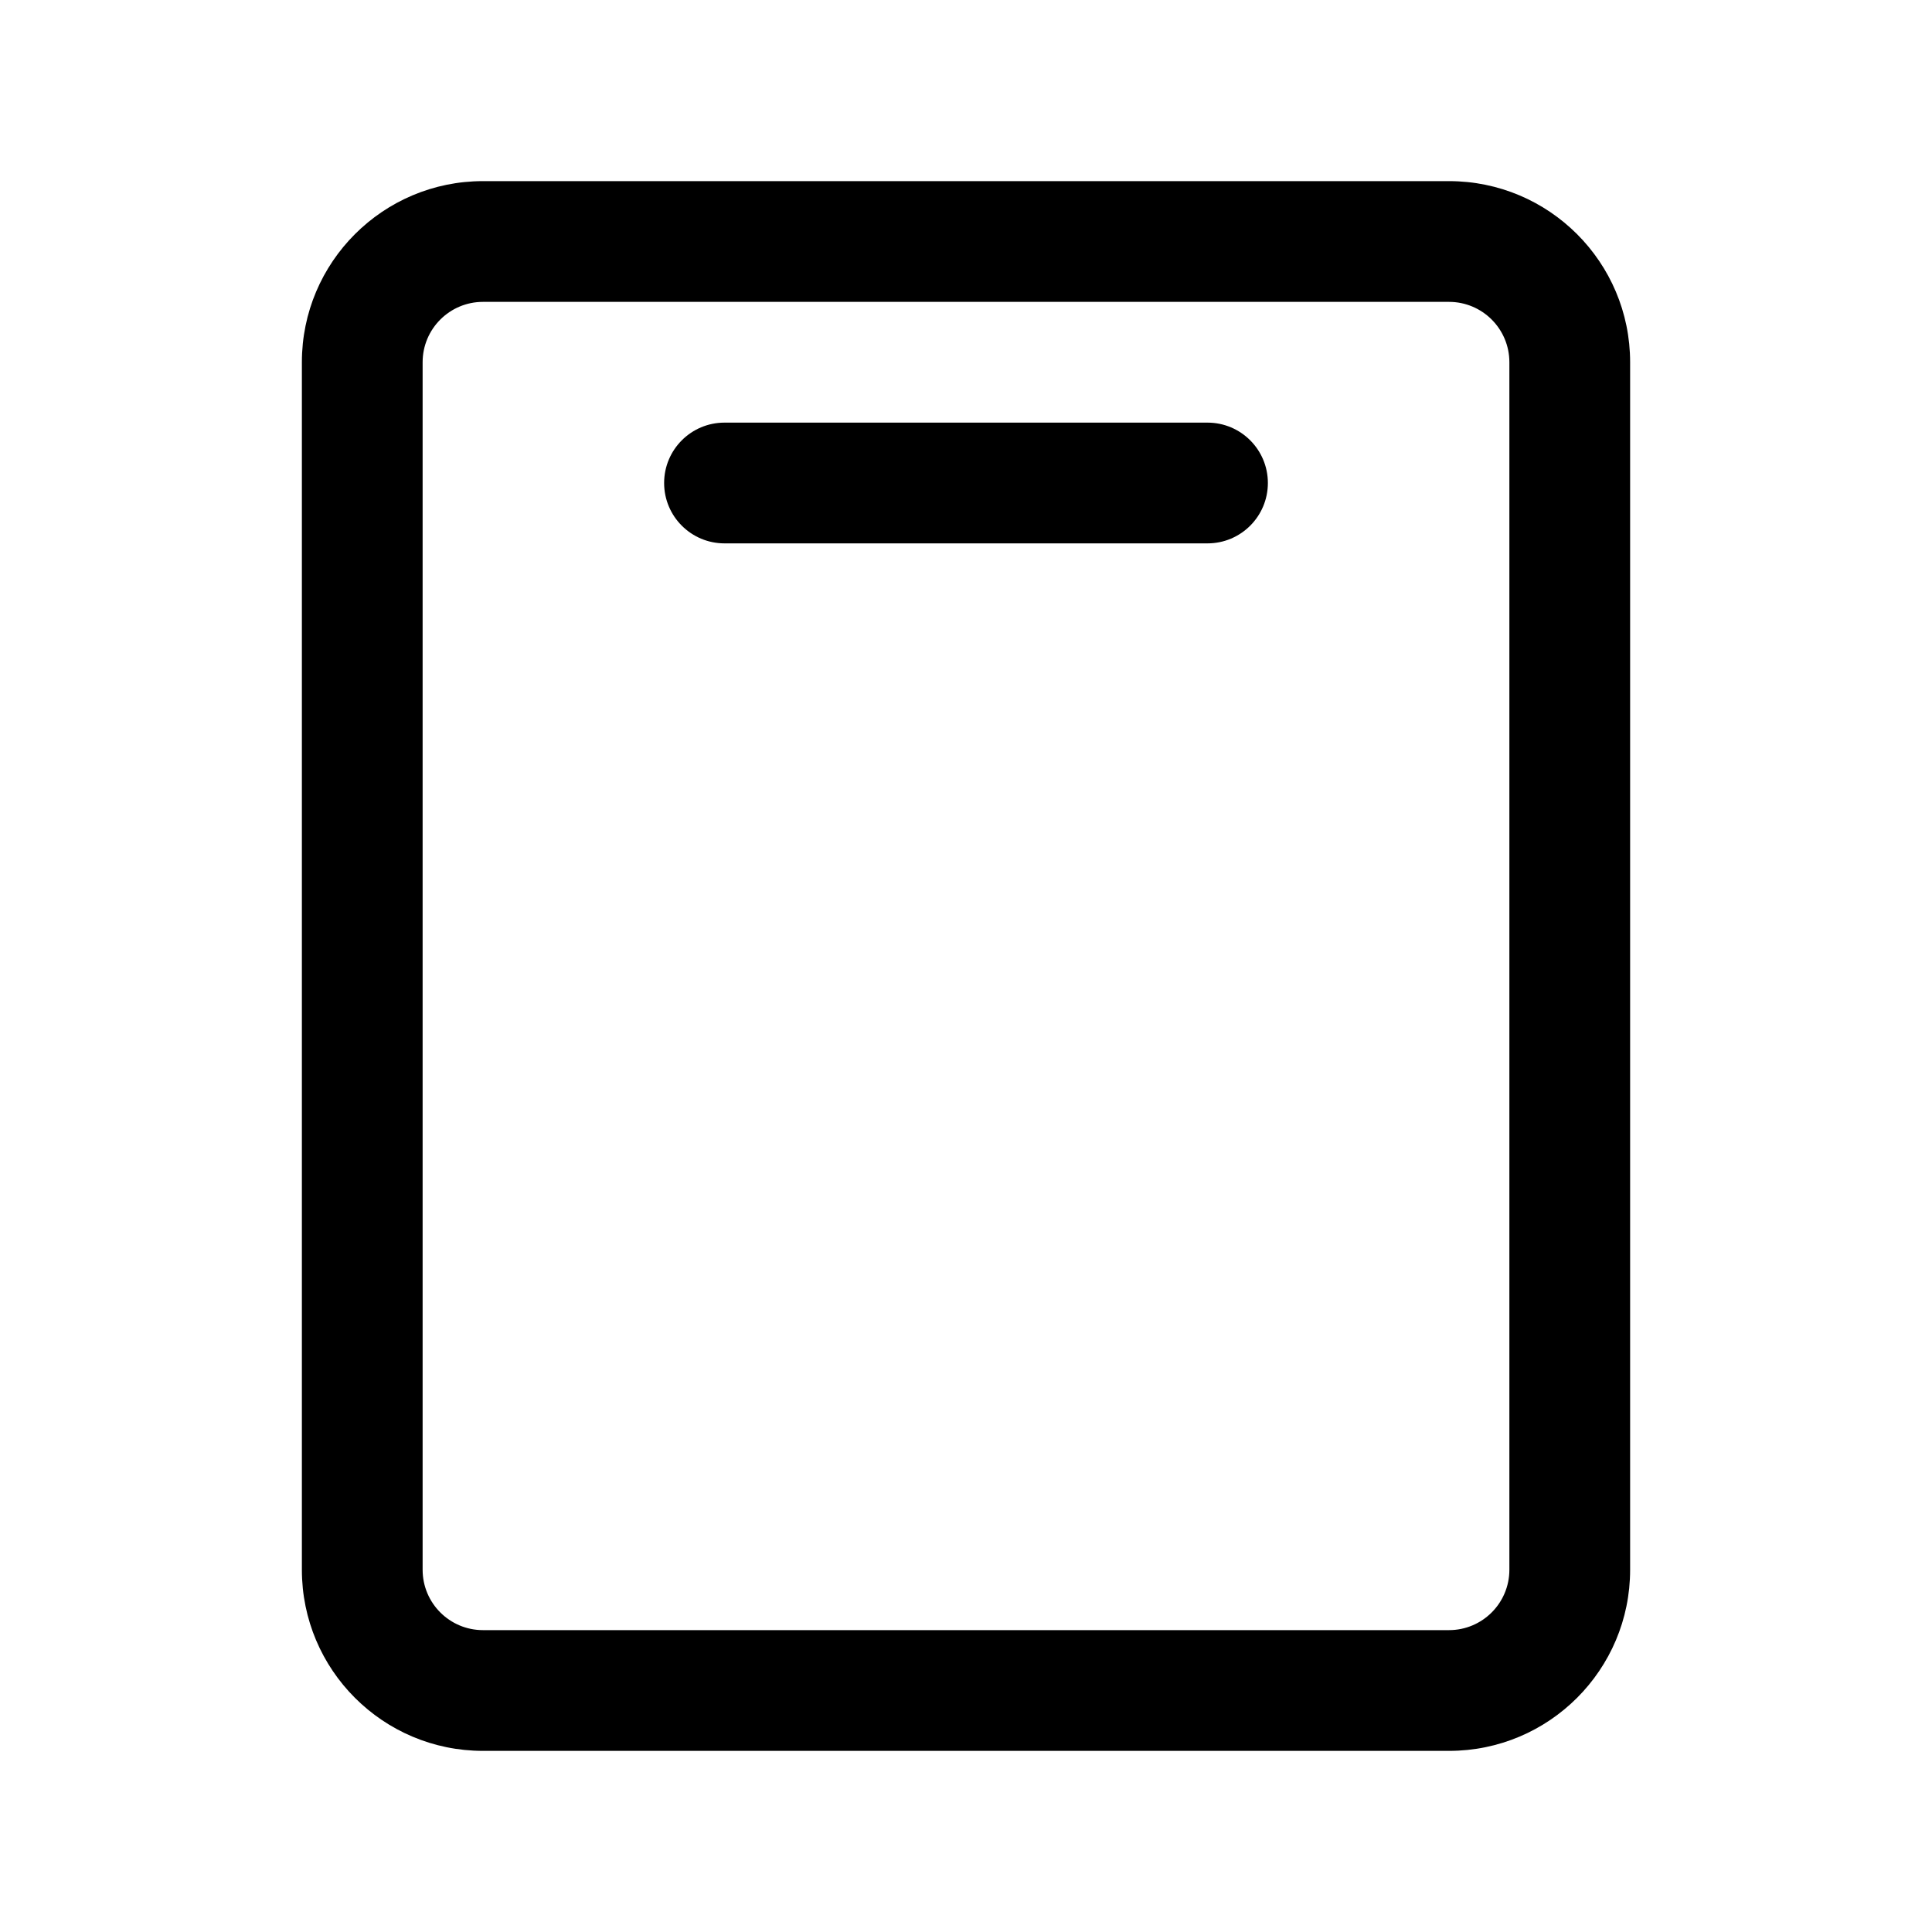
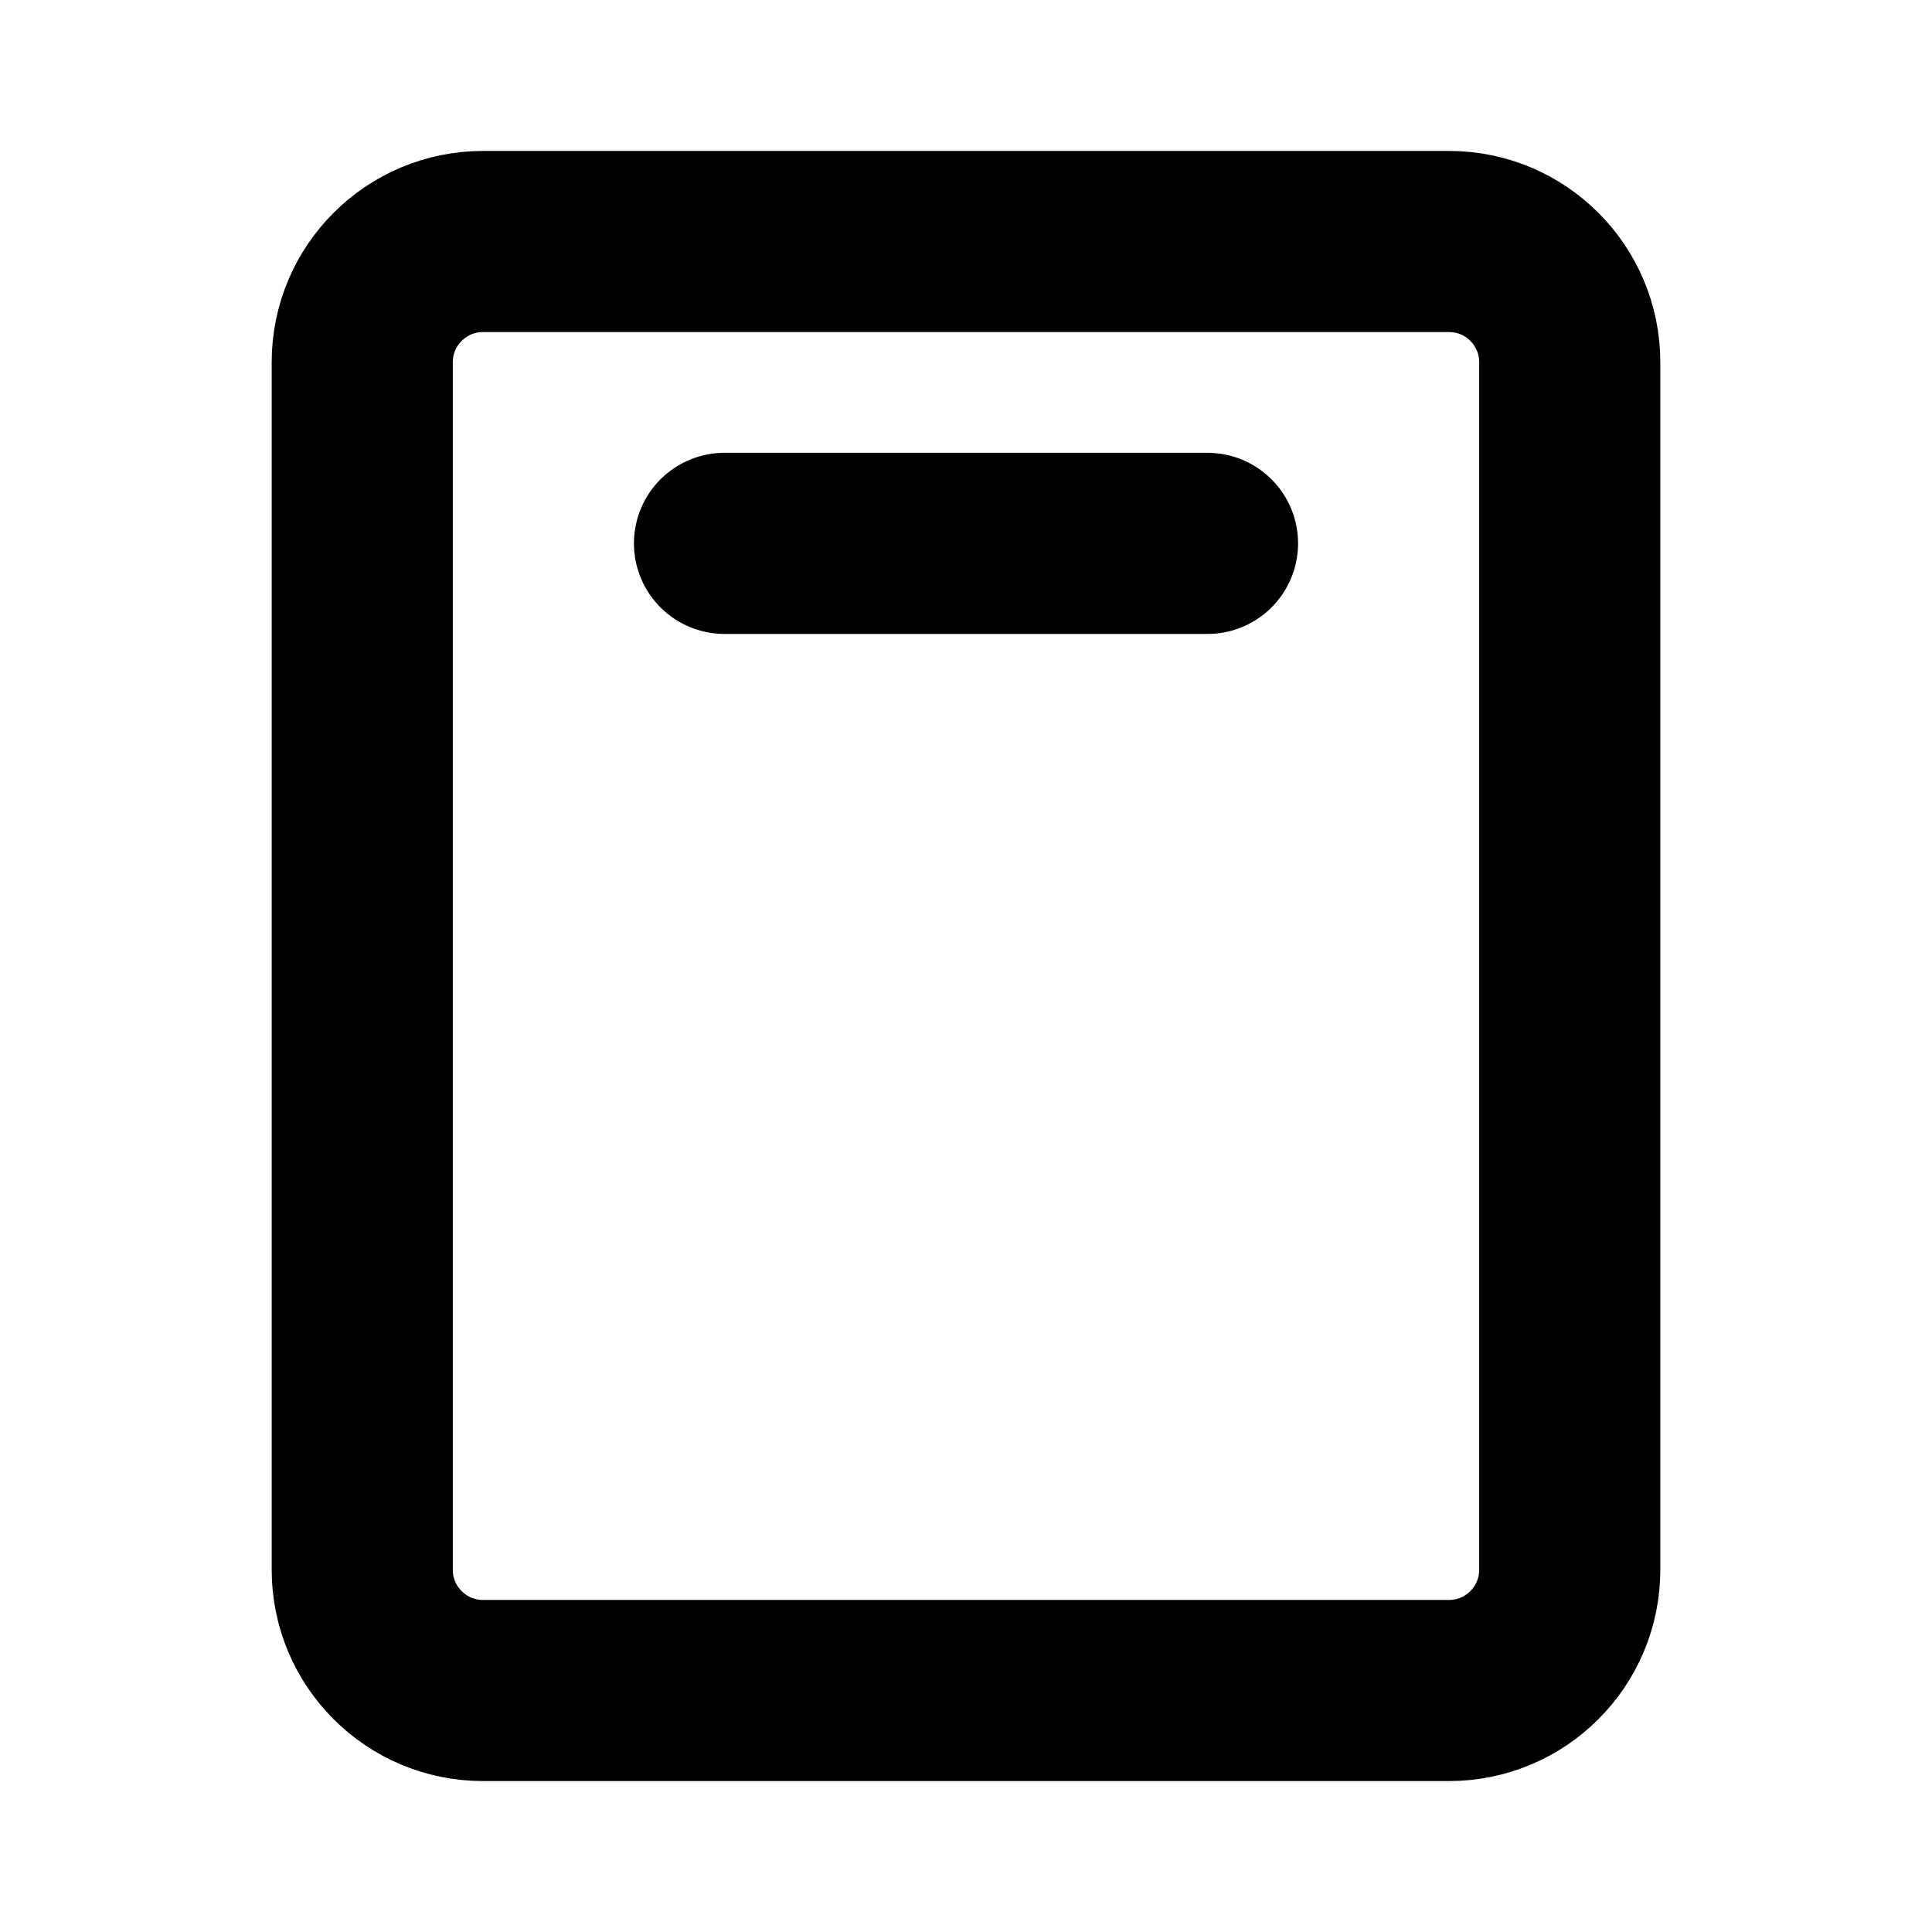
- <svg xmlns="http://www.w3.org/2000/svg" width="32" height="32" viewBox="0 0 256 256">
-   <path d="M192,24H64A24,24,0,0,0,40,48V208a24,24,0,0,0,24,24H192a24,24,0,0,0,24-24V48A24,24,0,0,0,192,24Zm8,184a8,8,0,0,1-8,8H64a8,8,0,0,1-8-8V48a8,8,0,0,1,8-8H192a8,8,0,0,1,8,8ZM168,64a8,8,0,0,1-8,8H96a8,8,0,0,1,0-16h64A8,8,0,0,1,168,64Z" />
+ <svg xmlns="http://www.w3.org/2000/svg" viewBox="0 0 256 256">
+   <rect width="256" height="256" fill="none" />
+   <rect x="32" y="48" width="192" height="160" rx="16" transform="translate(256) rotate(90)" fill="none" stroke="currentColor" stroke-linecap="round" stroke-linejoin="round" stroke-width="24" />
+   <line x1="96" y1="72" x2="160" y2="72" fill="none" stroke="currentColor" stroke-linecap="round" stroke-linejoin="round" stroke-width="24" />
</svg>
